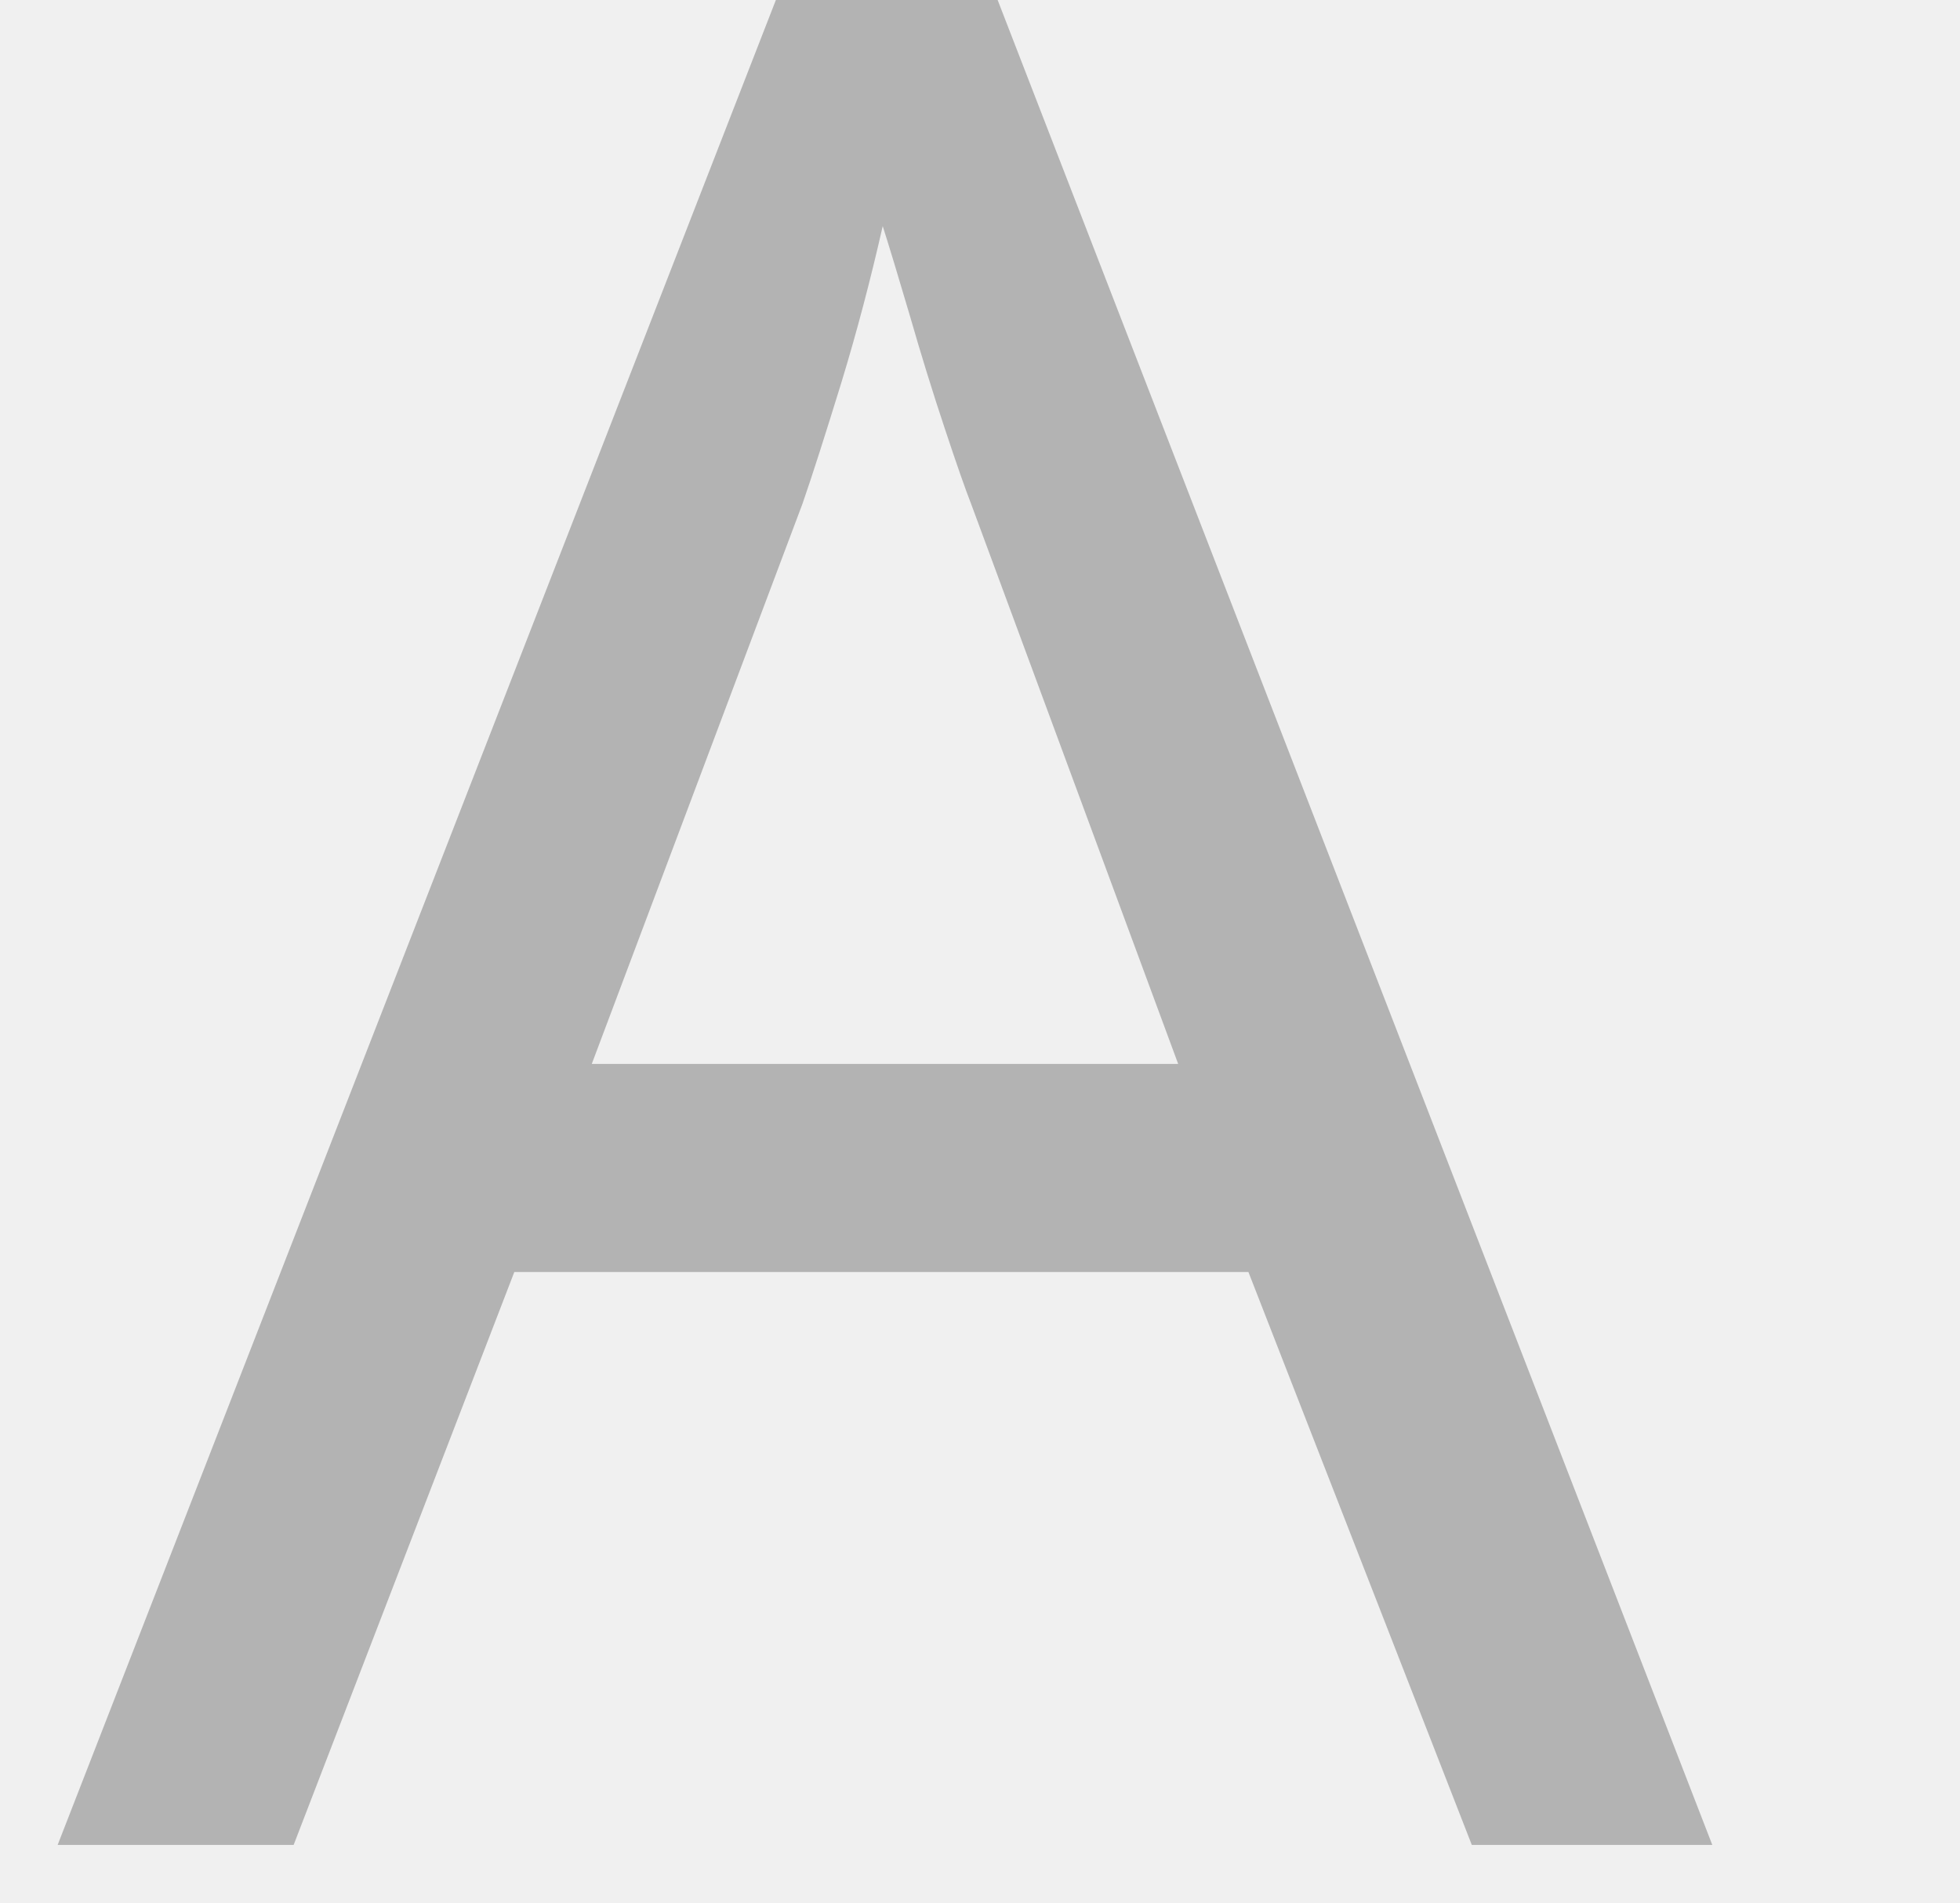
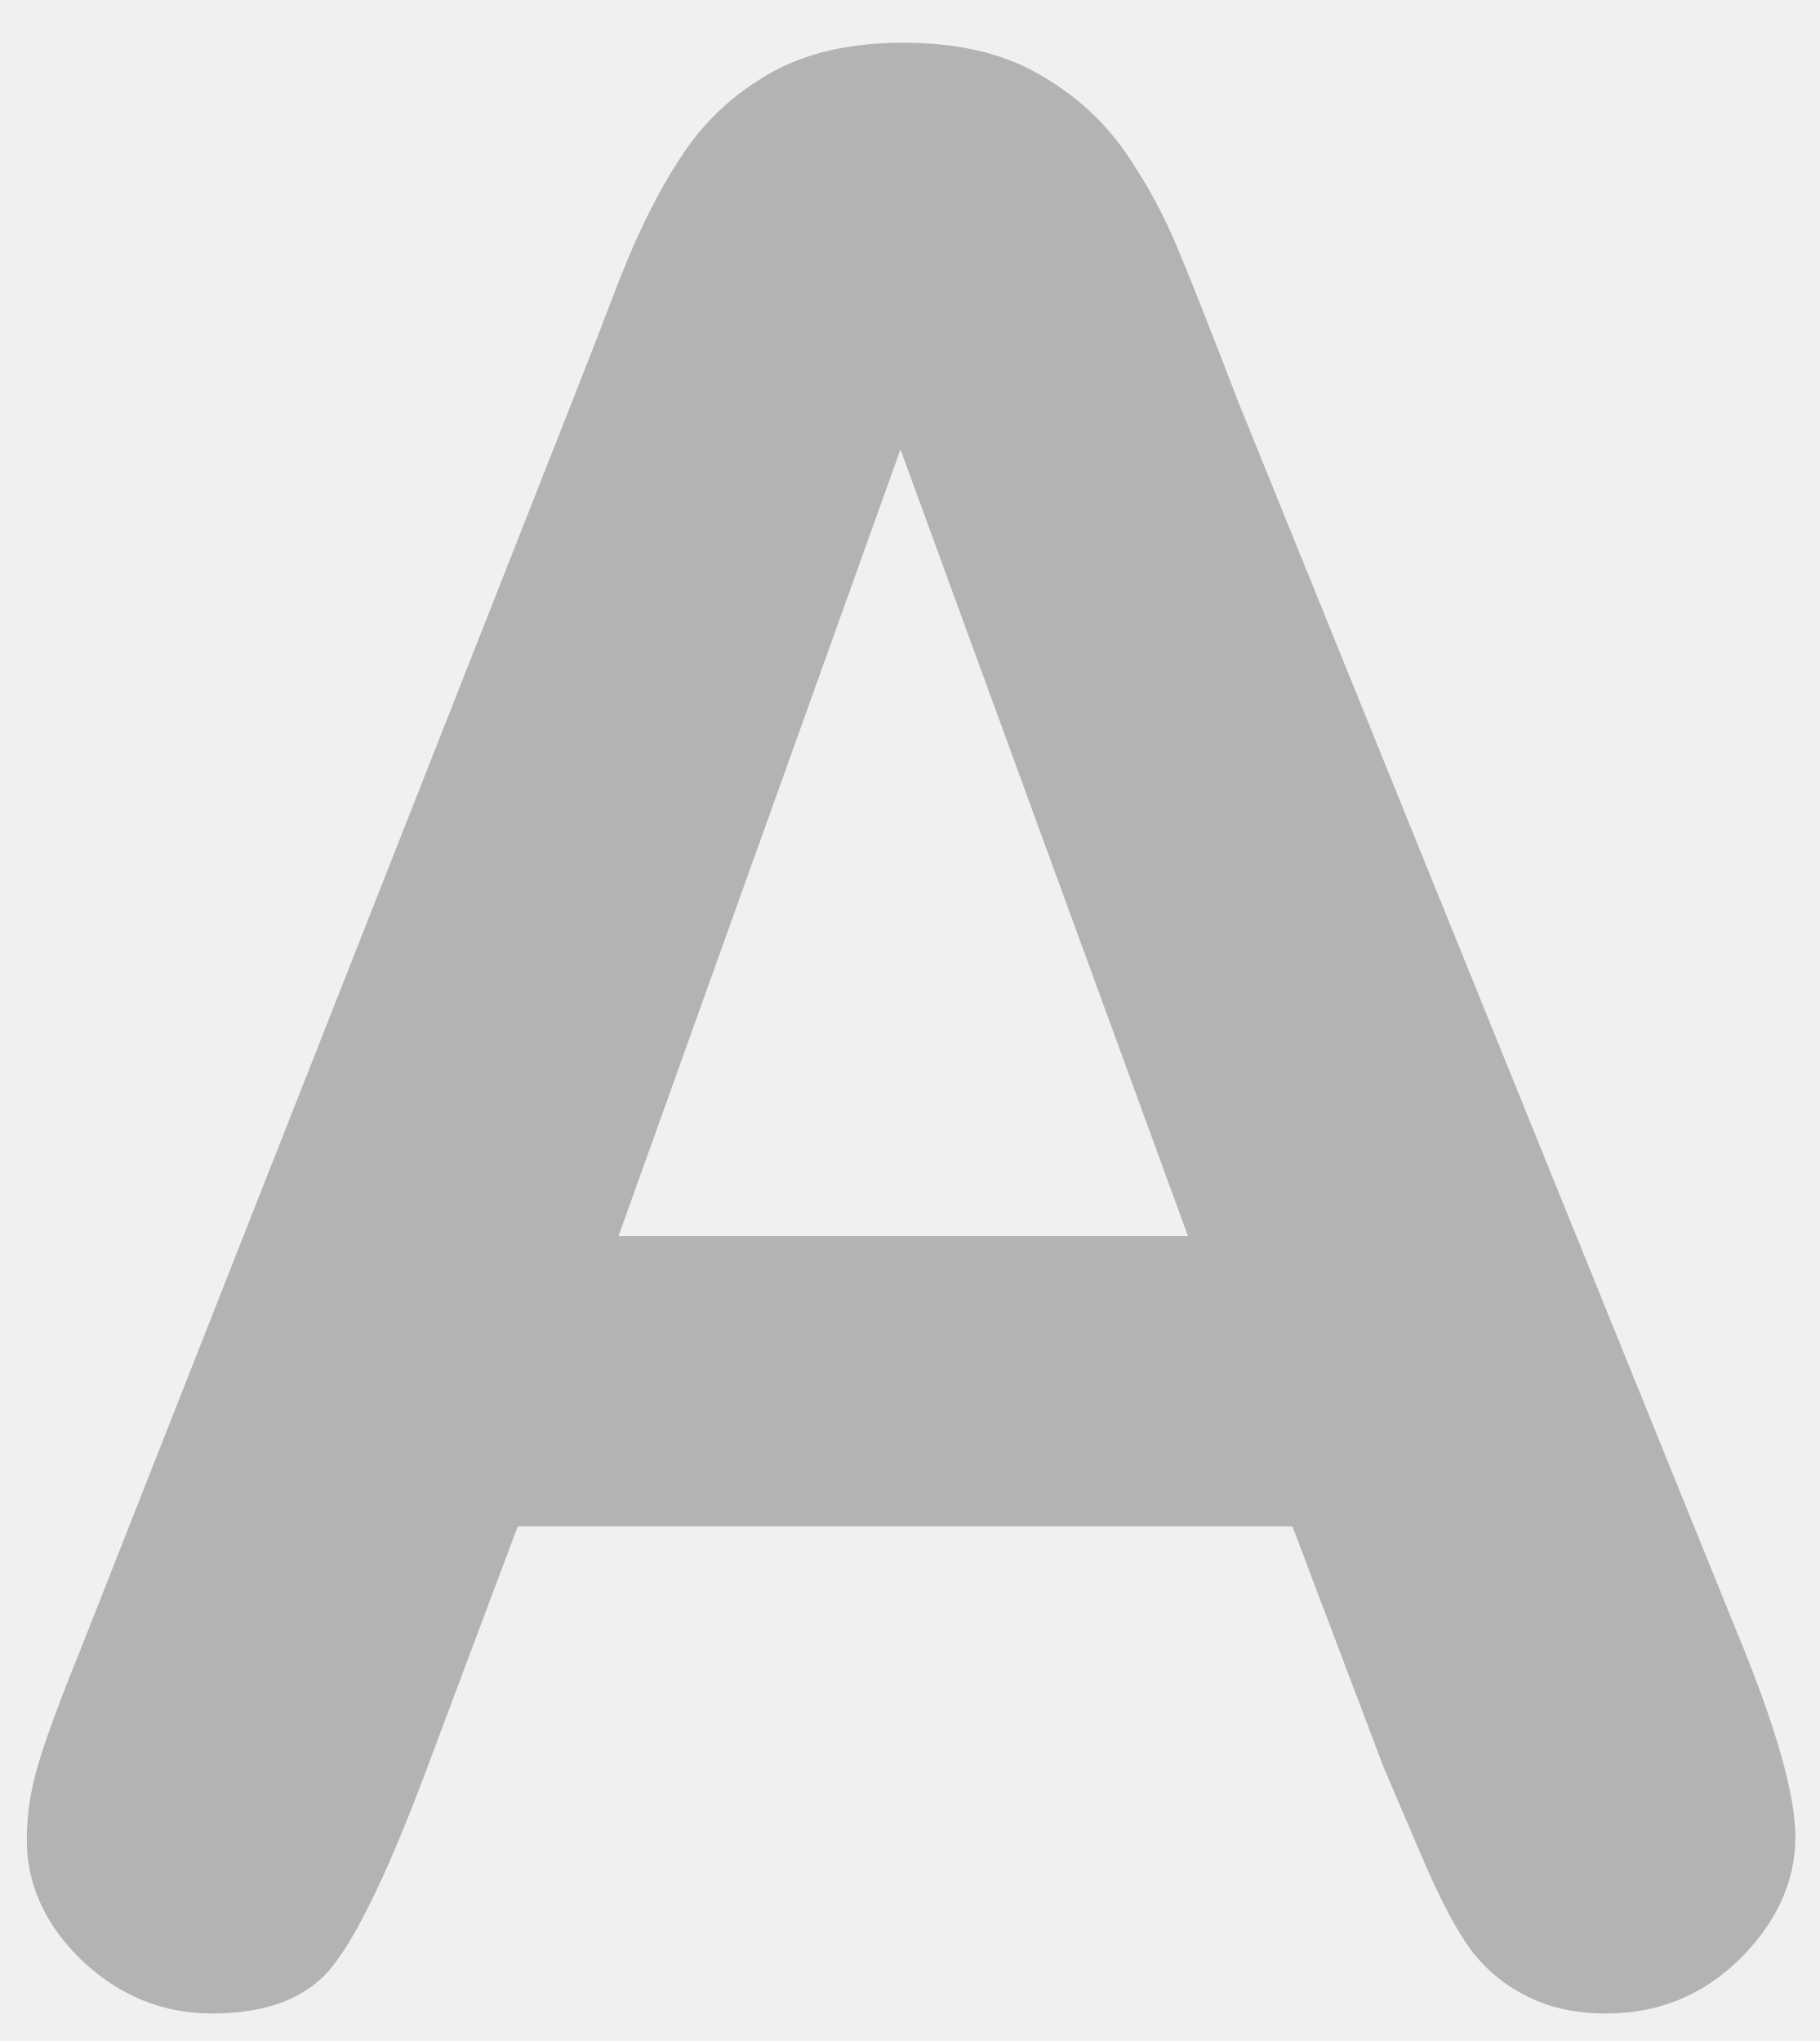
- <svg xmlns="http://www.w3.org/2000/svg" id="Layer_1" data-name="Layer 1" viewBox="-1 -32 34 33">
-   <defs>
-     <style>.cls-1{font-size:45px;font-family:ArialRoundedMTBold, Arial Rounded MT Bold;}.cls-1,.cls-6{fill:#b3b3b3;}.cls-2,.cls-4,.cls-7{fill:none;}.cls-2,.cls-3{stroke:#ddd;stroke-linecap:round;stroke-width:8px;}.cls-2{stroke-miterlimit:26;}.cls-3{fill:#fff;}.cls-3,.cls-4,.cls-5,.cls-7{stroke-miterlimit:10;}.cls-4{stroke:#afafaf;stroke-width:0.75px;}.cls-5{fill:#ccc;stroke:#ccc;stroke-width:0.11px;}.cls-7{stroke:#b3b3b3;stroke-width:0.83px;}</style>
-   </defs>
-   <text class="cls-1">A</text>
+ <svg xmlns="http://www.w3.org/2000/svg" width="41" height="46" viewBox="0 0 41 46" fill="none">
+   <path d="M31.167 39.797L29.125 34.401H11.667L9.604 39.901C8.797 42.057 8.109 43.505 7.542 44.255C6.984 45.005 6.062 45.38 4.771 45.38C3.672 45.38 2.698 44.984 1.854 44.193C1.021 43.391 0.604 42.479 0.604 41.463C0.604 40.88 0.698 40.276 0.896 39.651C1.089 39.026 1.417 38.151 1.875 37.026L12.854 9.151C13.172 8.349 13.547 7.38 13.979 6.255C14.422 5.13 14.896 4.203 15.396 3.463C15.896 2.713 16.547 2.109 17.354 1.651C18.156 1.193 19.156 0.963 20.354 0.963C21.562 0.963 22.568 1.193 23.375 1.651C24.193 2.109 24.854 2.703 25.354 3.422C25.854 4.146 26.271 4.922 26.604 5.755C26.948 6.588 27.385 7.703 27.917 9.088L39.146 36.797C40.021 38.911 40.458 40.443 40.458 41.401C40.458 42.401 40.042 43.318 39.208 44.151C38.375 44.969 37.375 45.38 36.208 45.38C35.526 45.38 34.938 45.255 34.438 45.005C33.948 44.766 33.542 44.443 33.208 44.026C32.885 43.609 32.531 42.963 32.146 42.088C31.771 41.213 31.443 40.453 31.167 39.797ZM13.938 27.859H26.771L20.292 10.13L13.938 27.859Z" fill="#B3B3B3" />
</svg>
